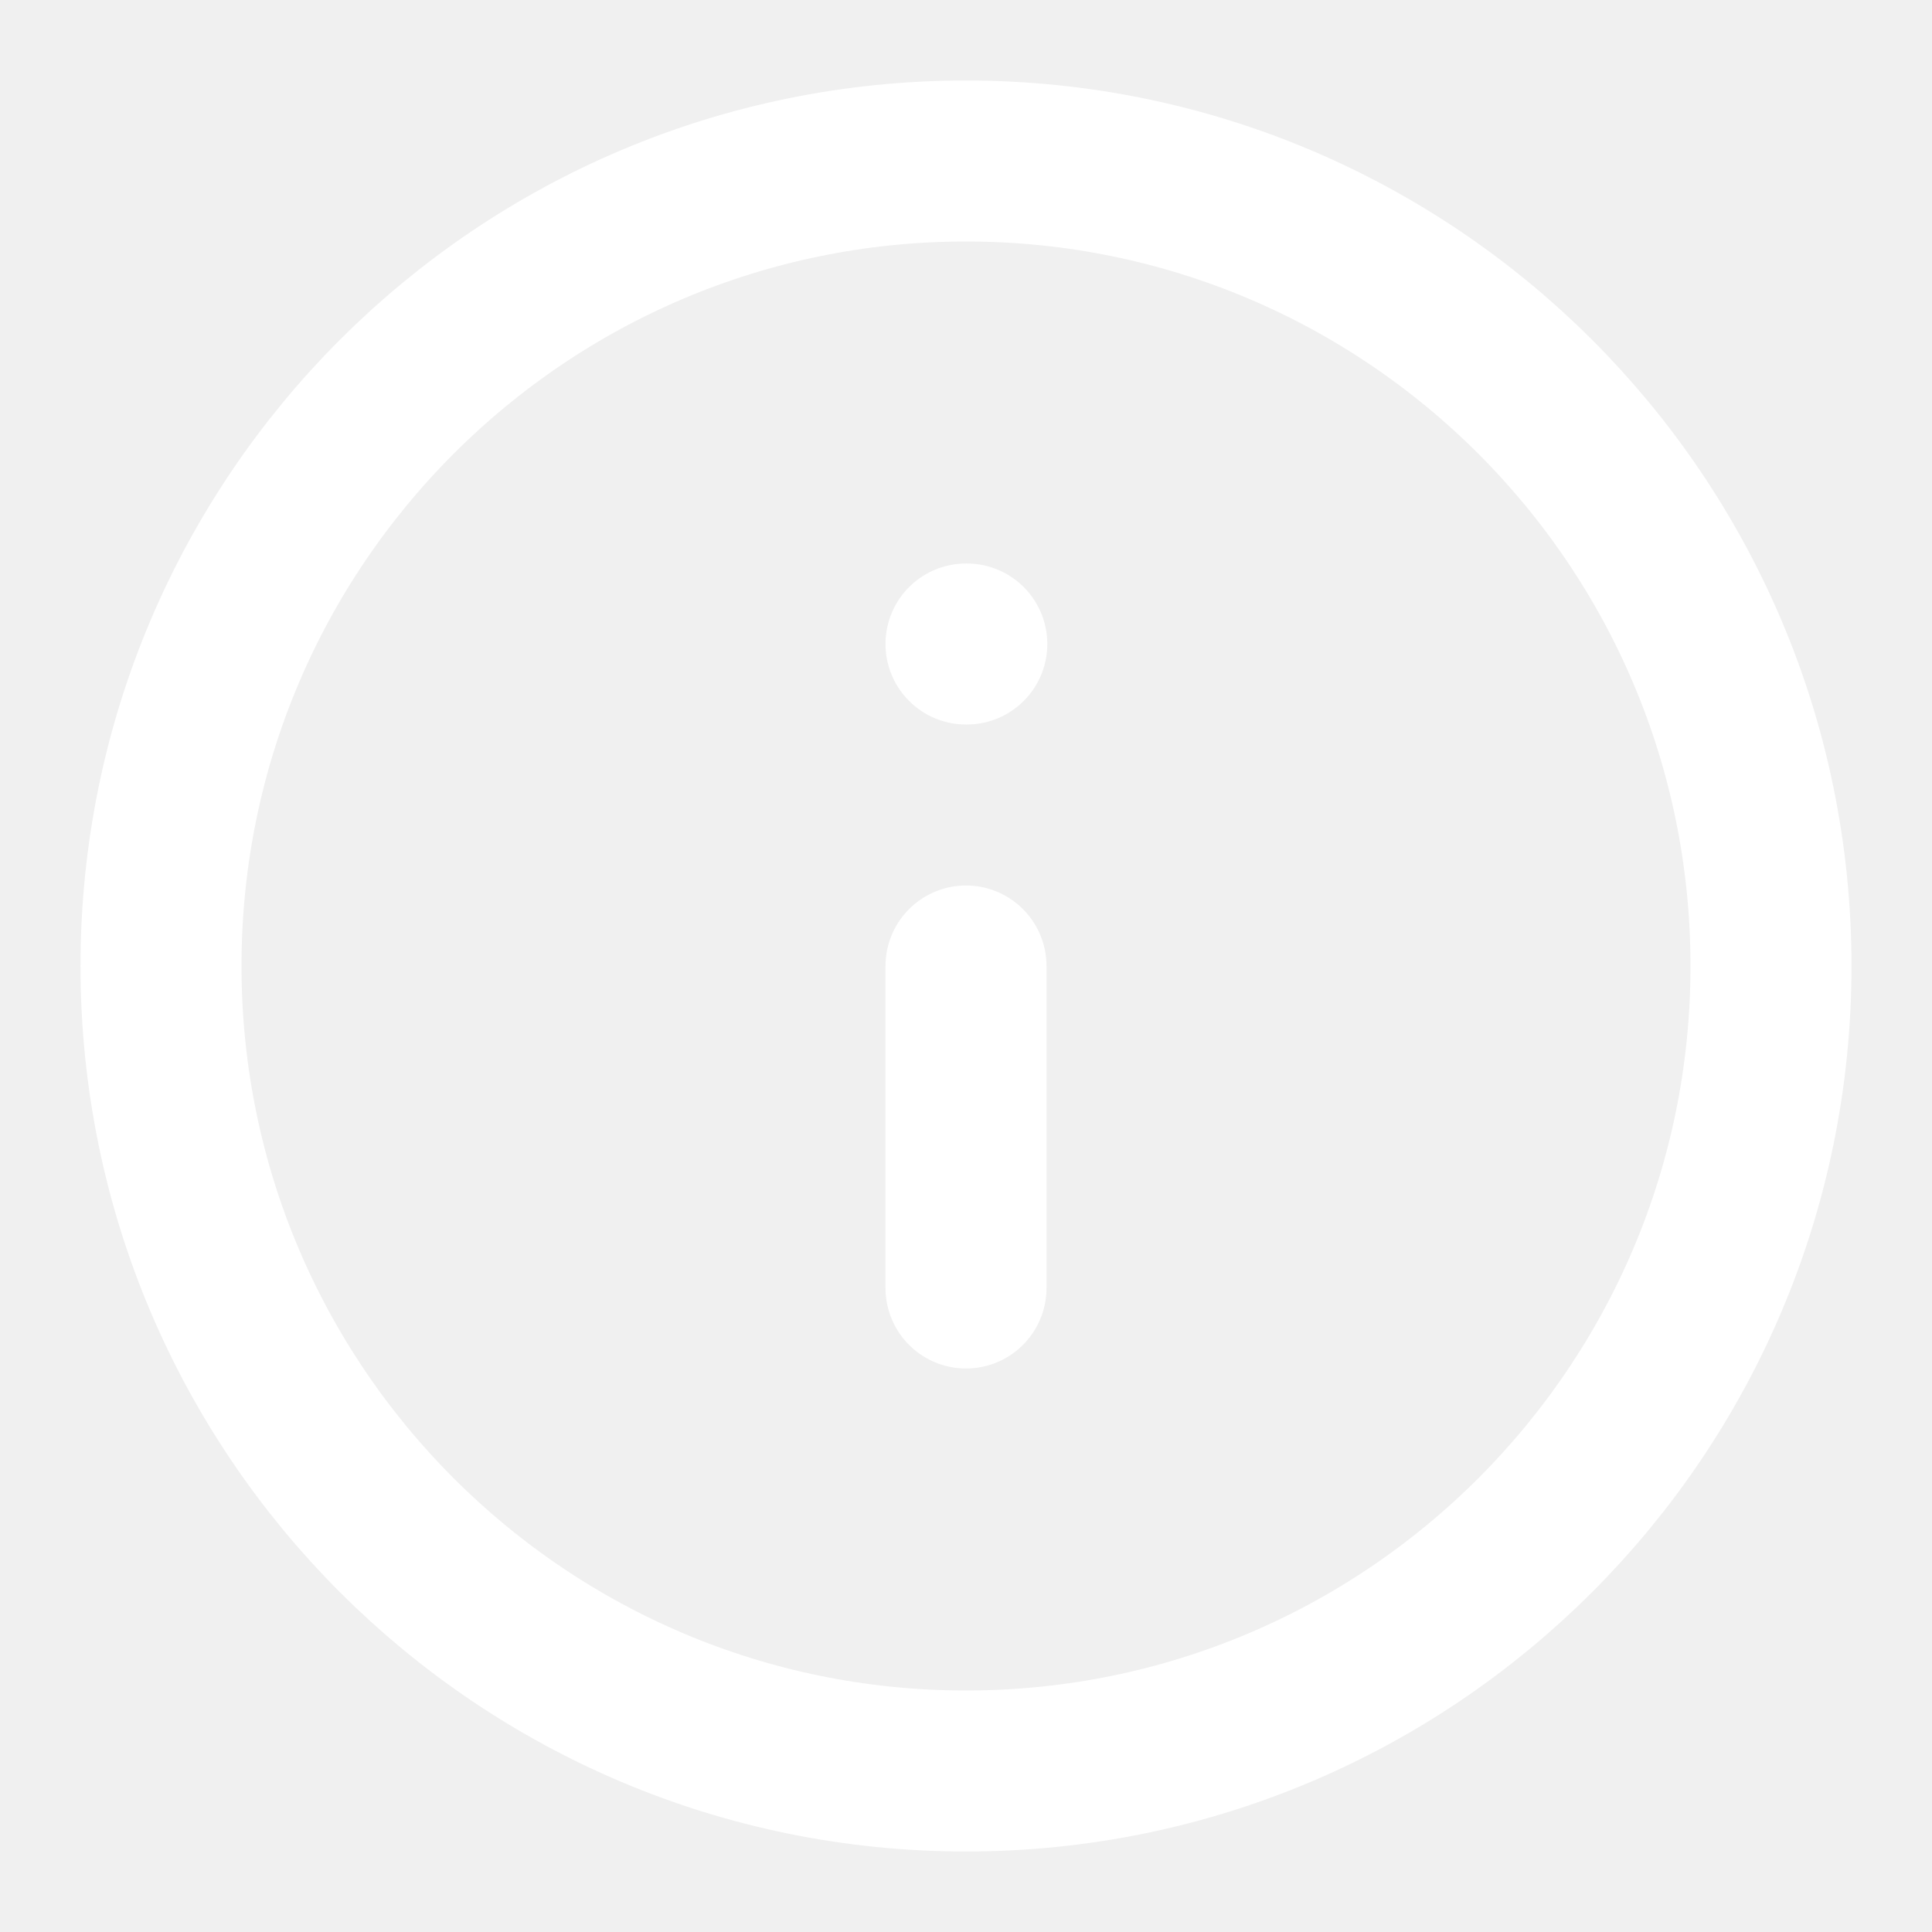
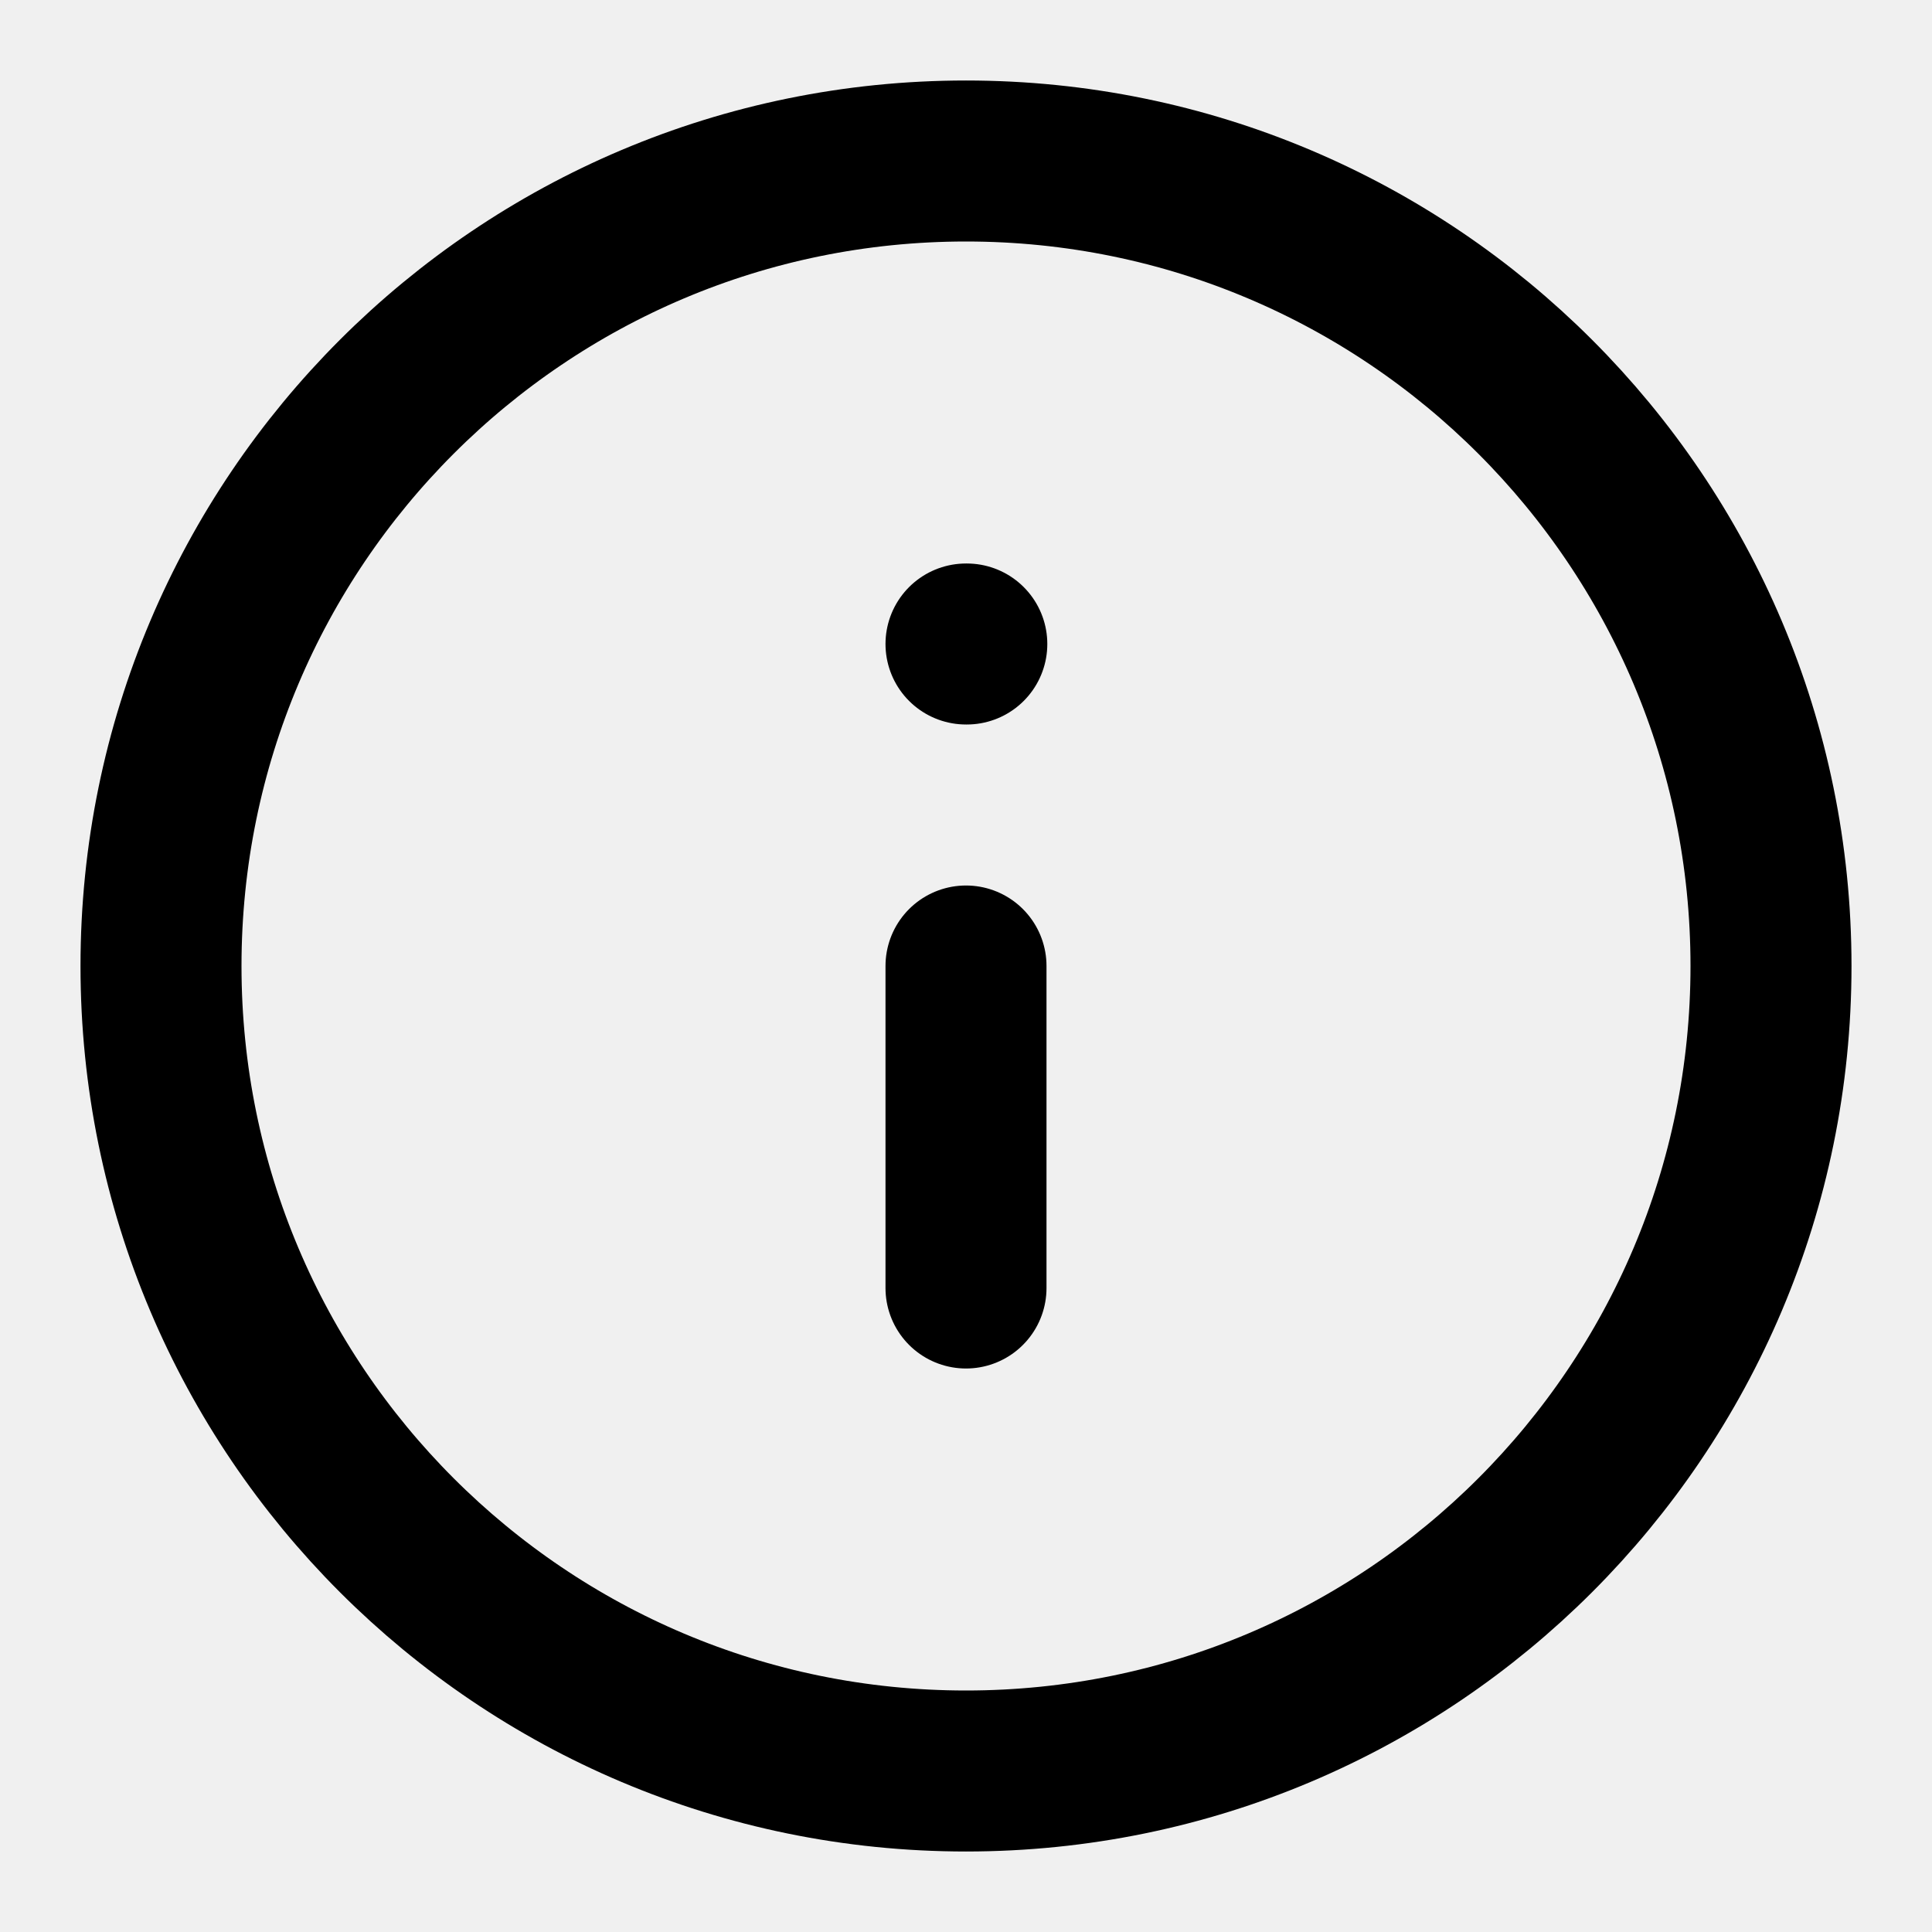
- <svg xmlns="http://www.w3.org/2000/svg" width="24" height="24" viewBox="0 0 24 24" fill="none" stroke="#ffffff" stroke-width="2" stroke-linecap="round" stroke-linejoin="round" class="lucide lucide-info">
+ <svg xmlns="http://www.w3.org/2000/svg" width="24" height="24" viewBox="0 0 24 24" fill="none" stroke="#000000" stroke-width="2" stroke-linecap="round" stroke-linejoin="round" class="lucide lucide-info">
  <circle cx="12" cy="12" r="10" />
  <path d="M12 16v-4" />
  <path d="M12 8h.01" />
</svg>
